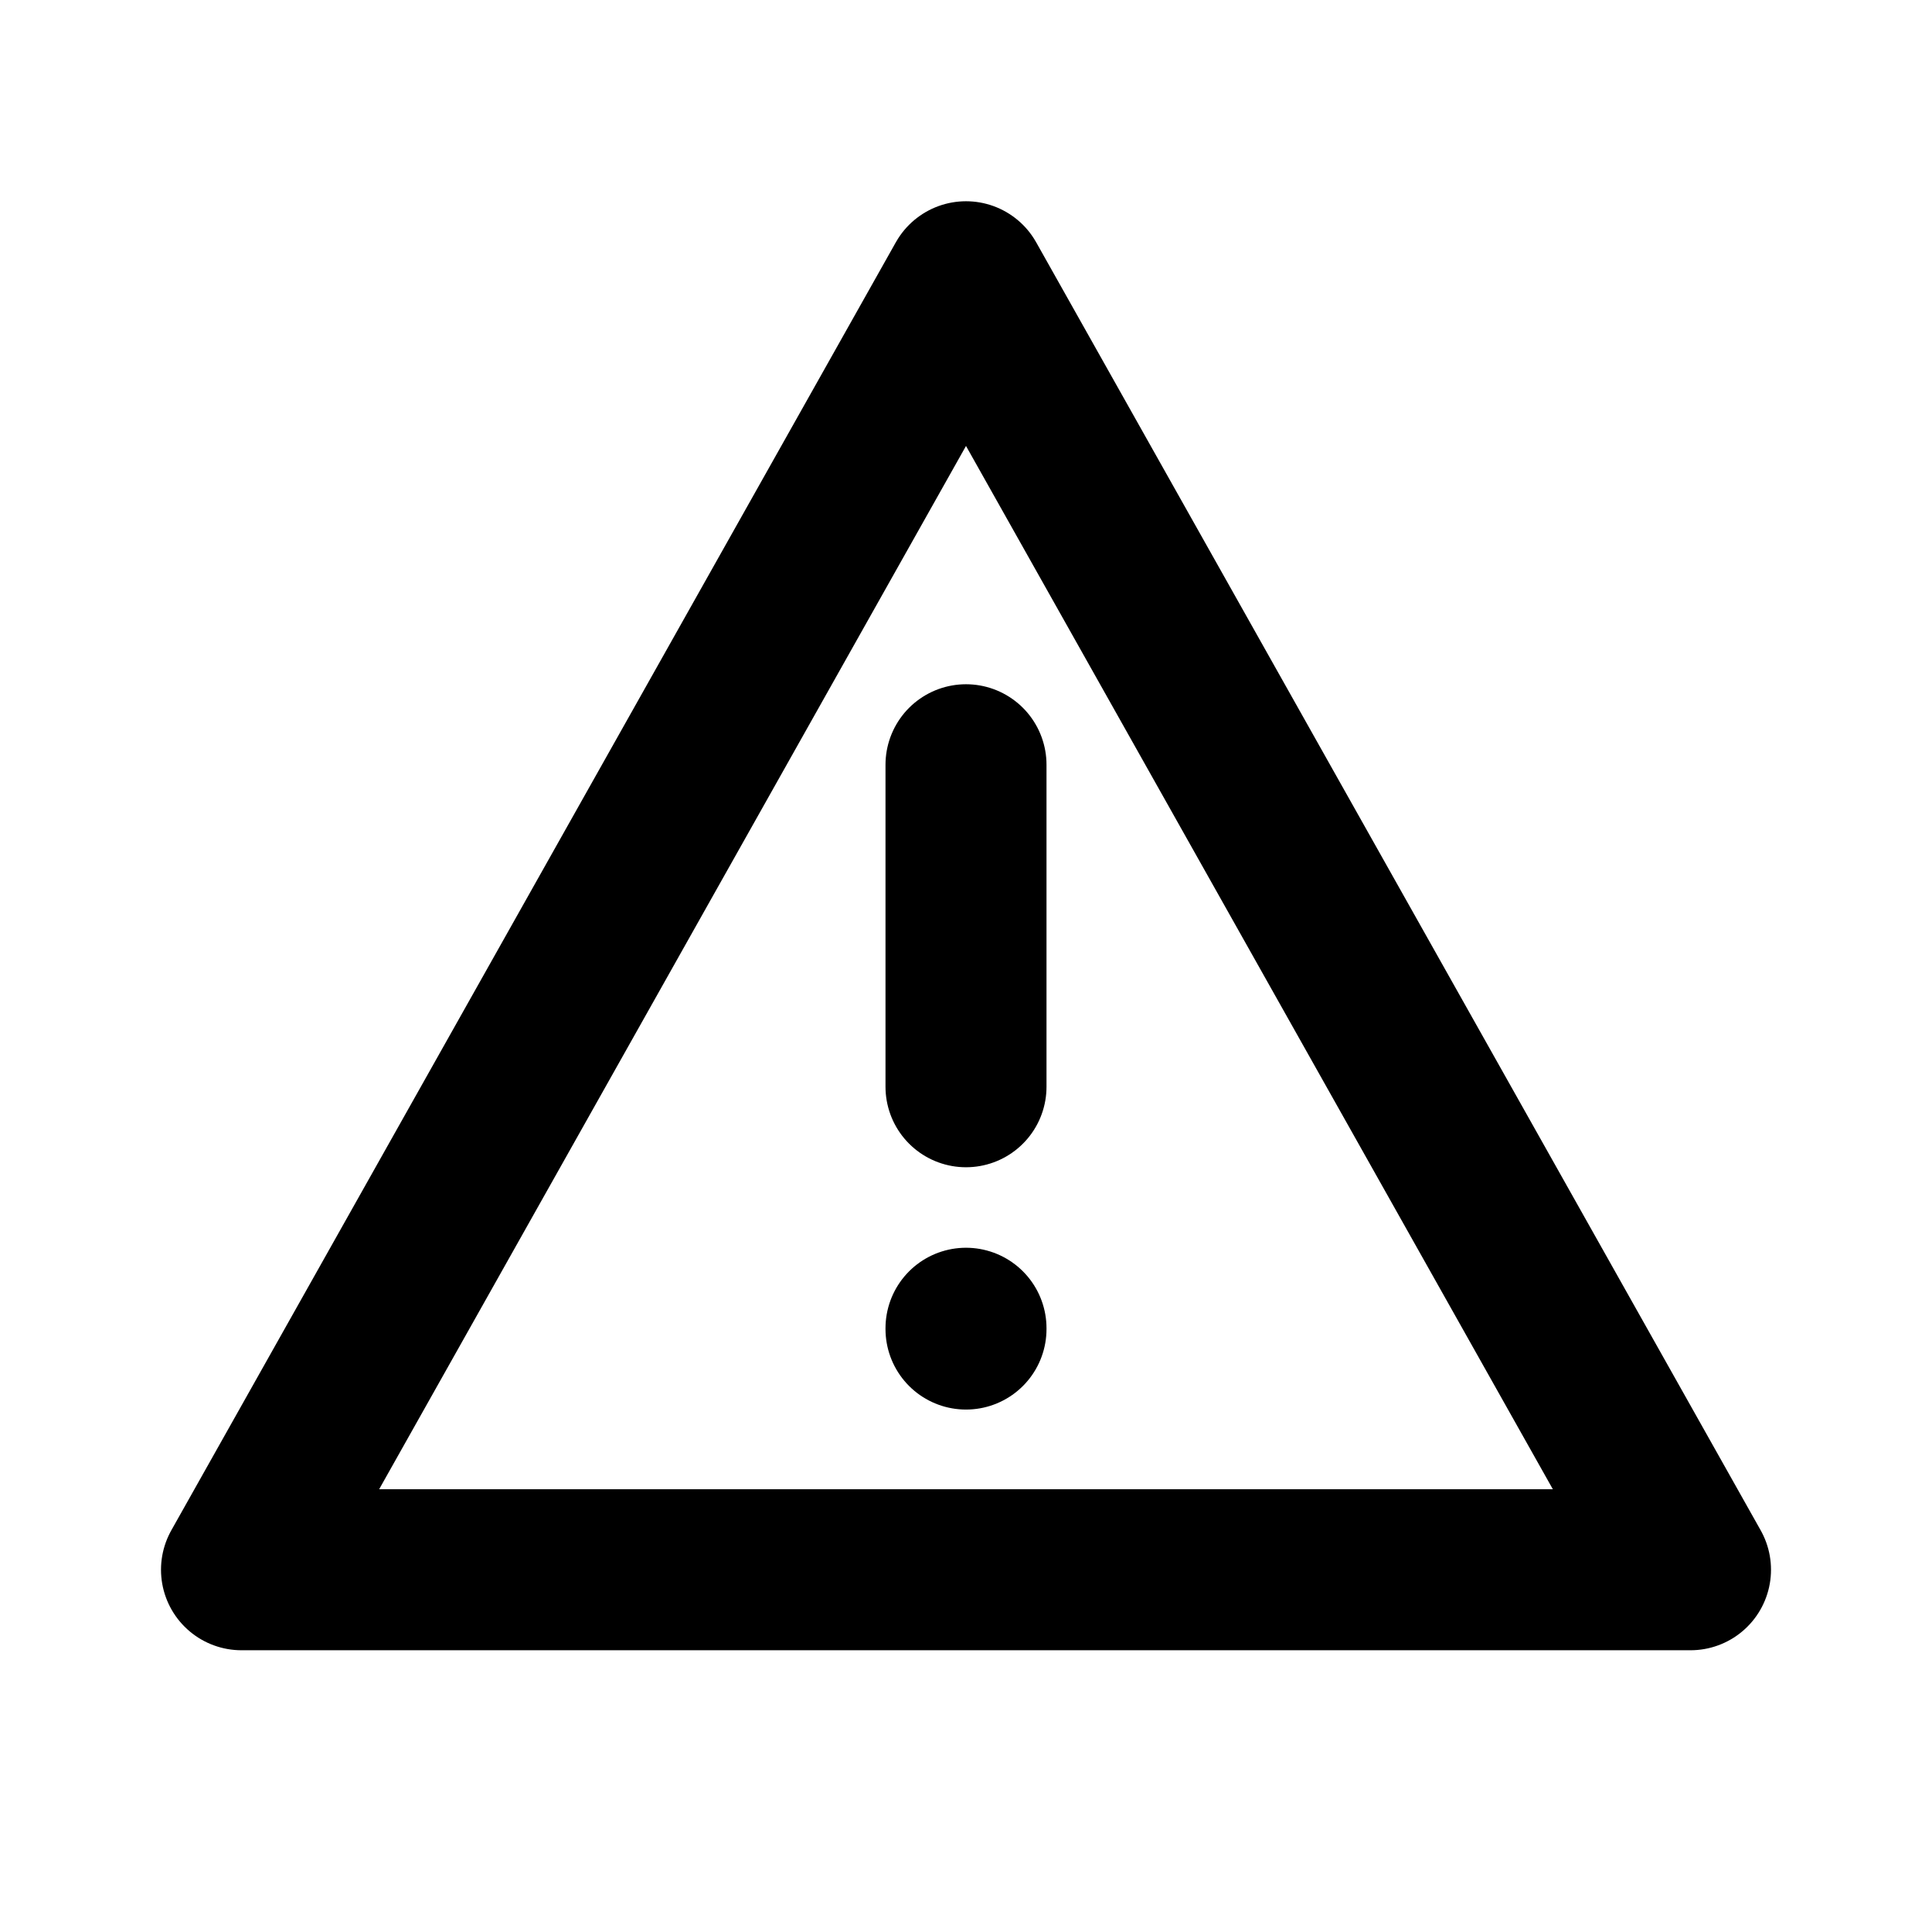
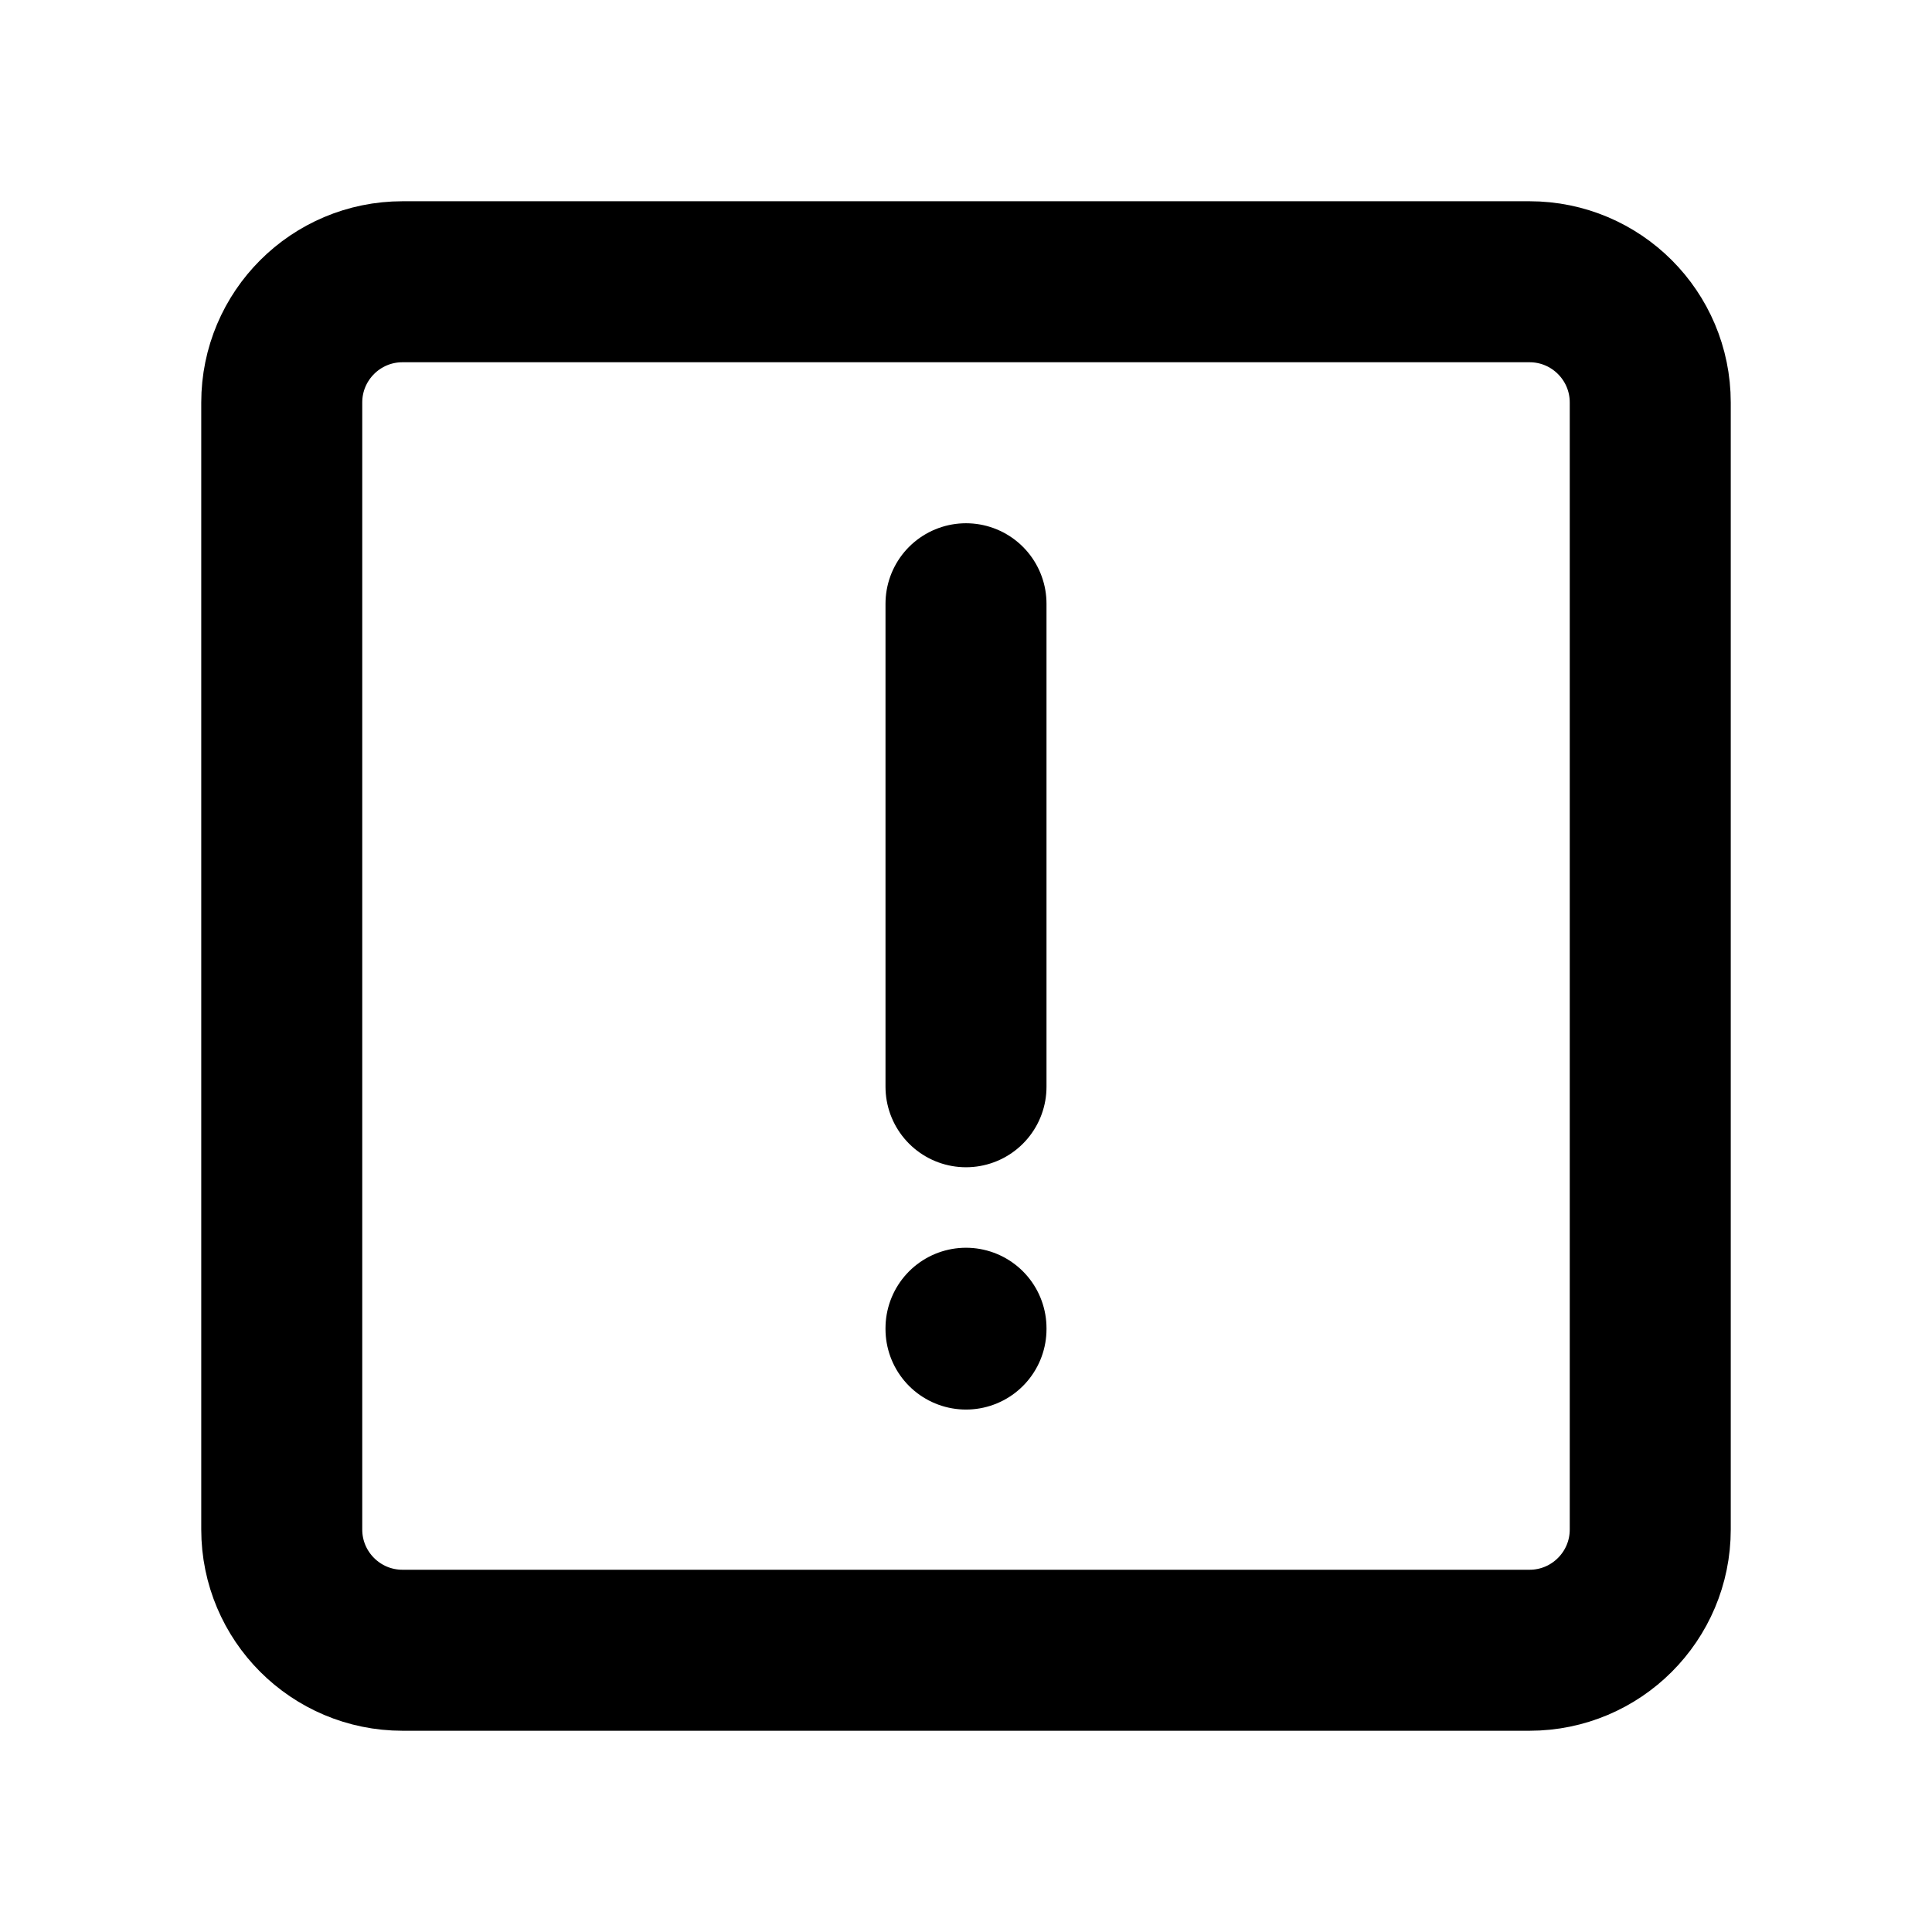
<svg xmlns="http://www.w3.org/2000/svg" viewBox="0 0 24 24" fill="none" stroke="currentColor" stroke-width="2" stroke-linecap="round" stroke-linejoin="round">
-   <path d="M12 3.5l9 16h-18z" />
-   <path d="M12 9.5v4" />
+   <rect x="3.5" y="3.5" width="17" height="17" rx="1.5" />
+   <path d="M12 7.5v6" />
  <path d="M12 16.5v.01" />
</svg>
